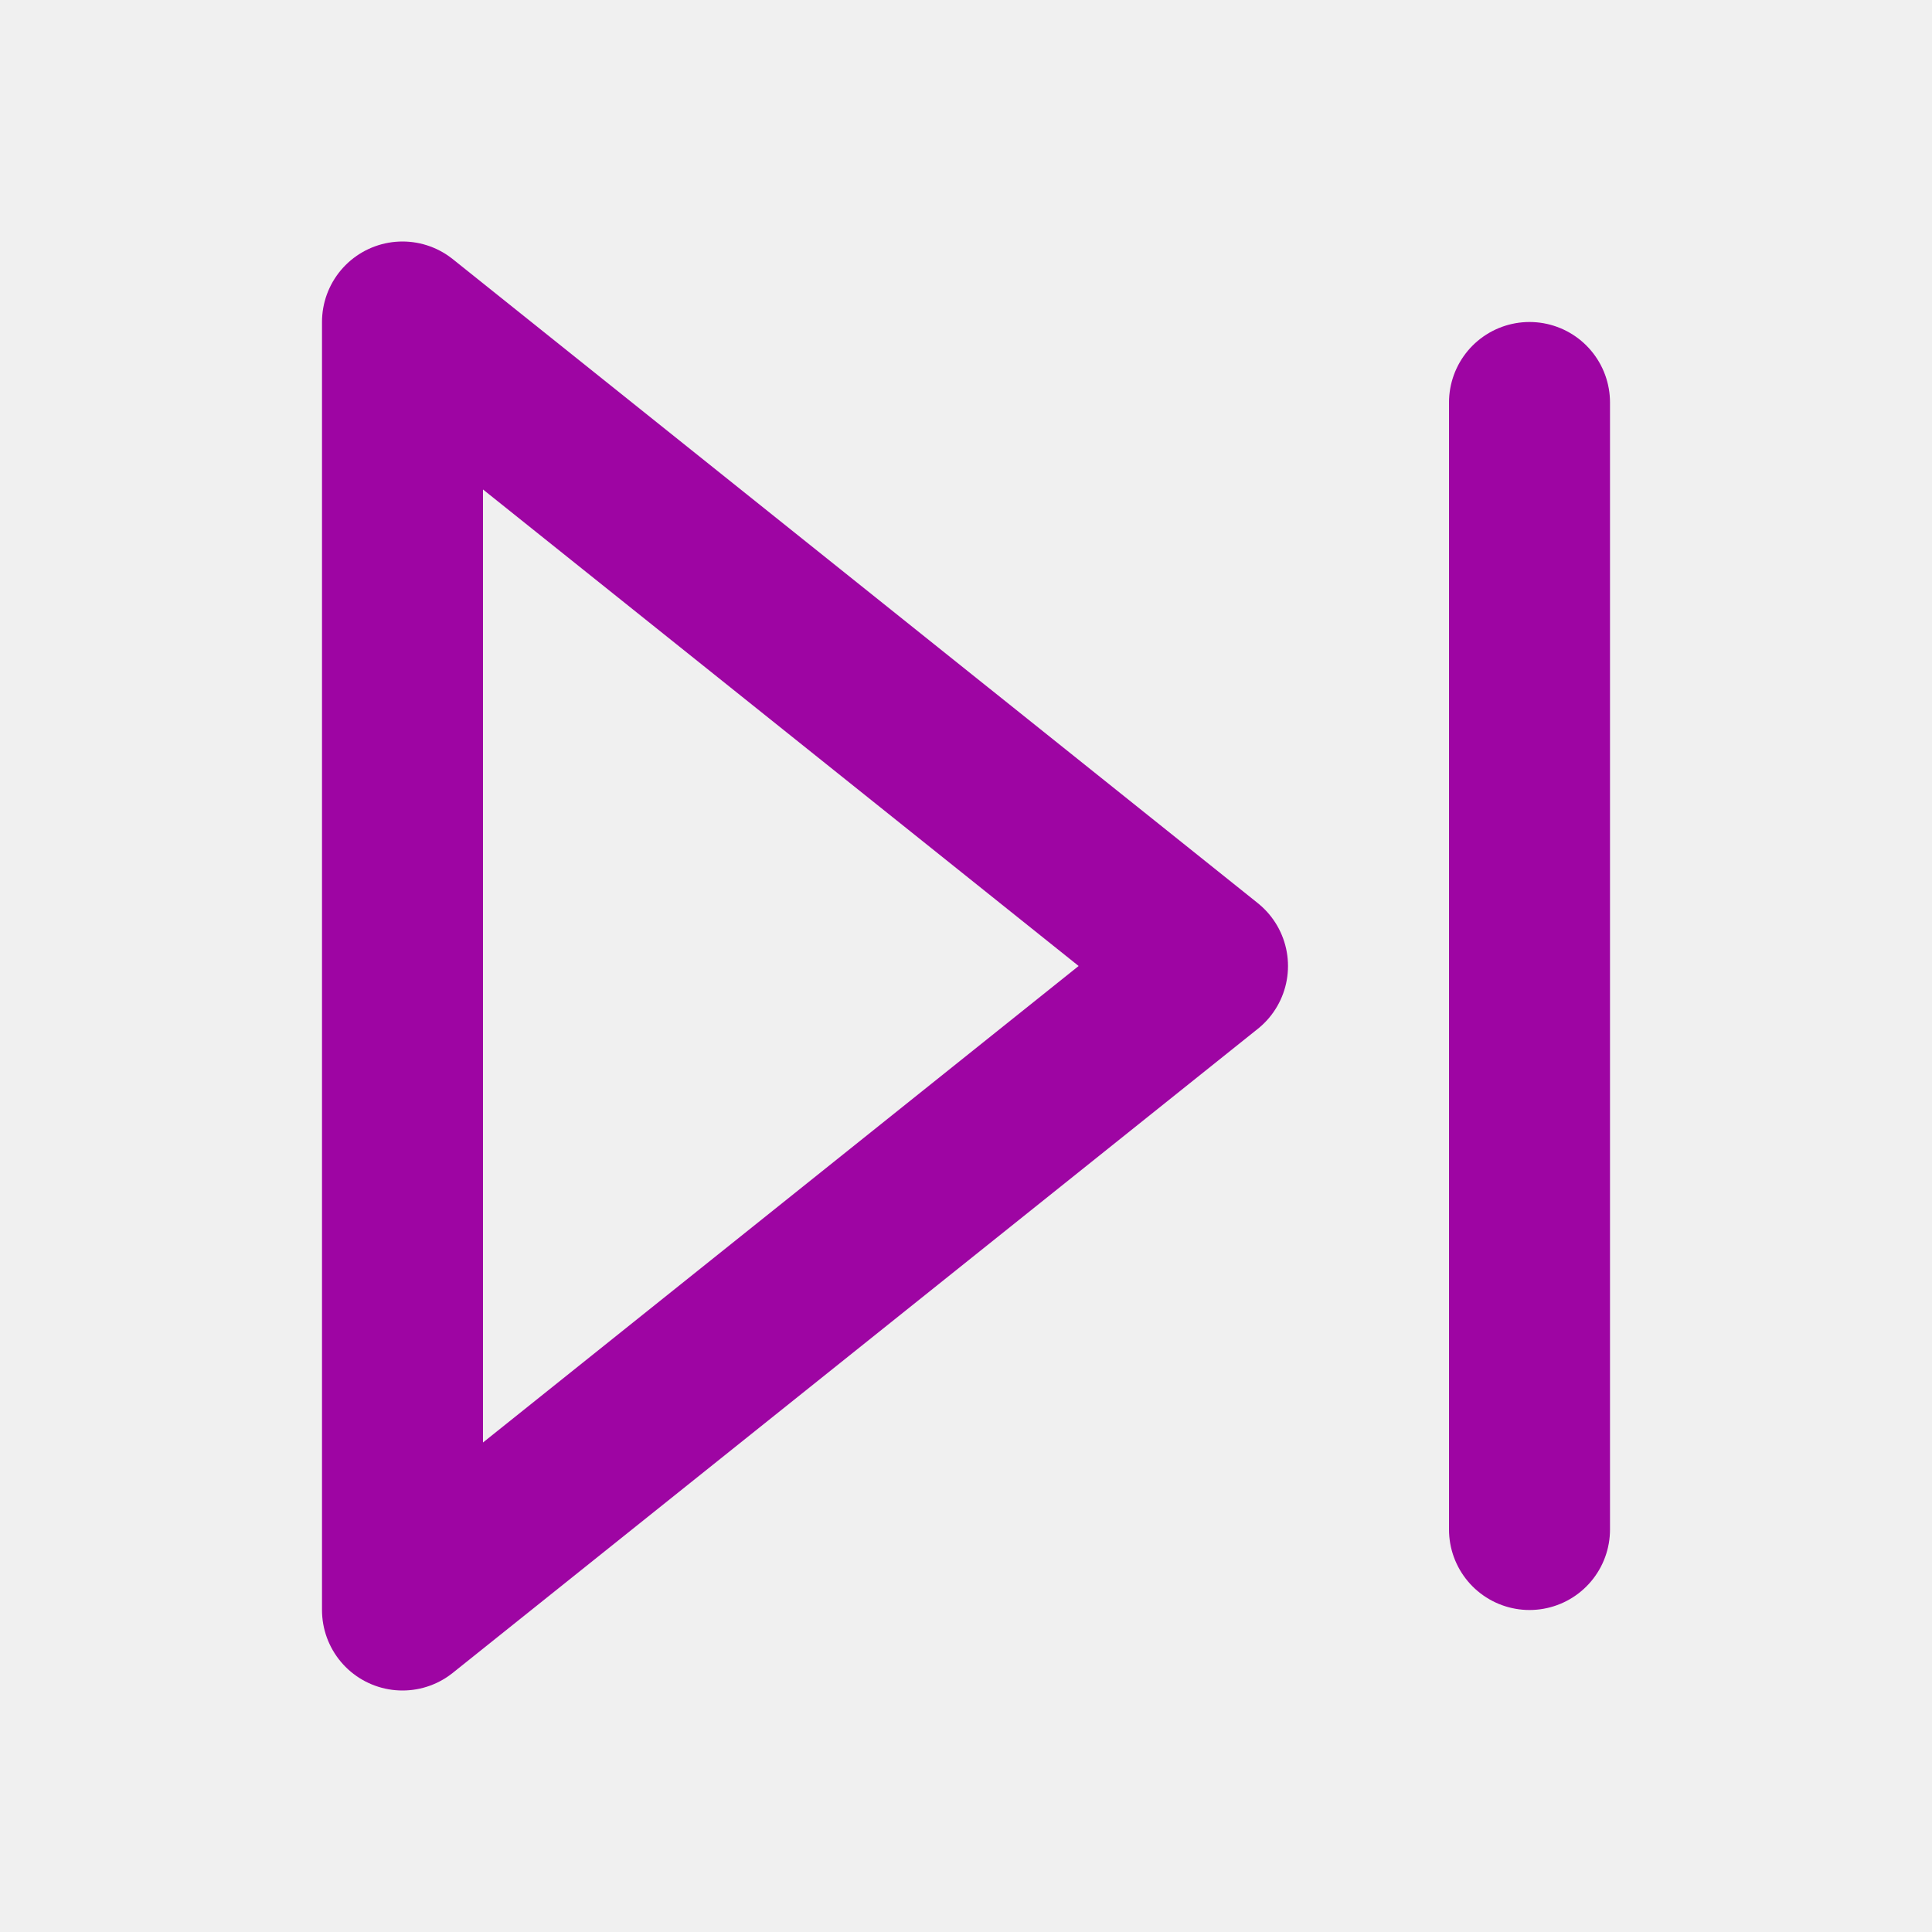
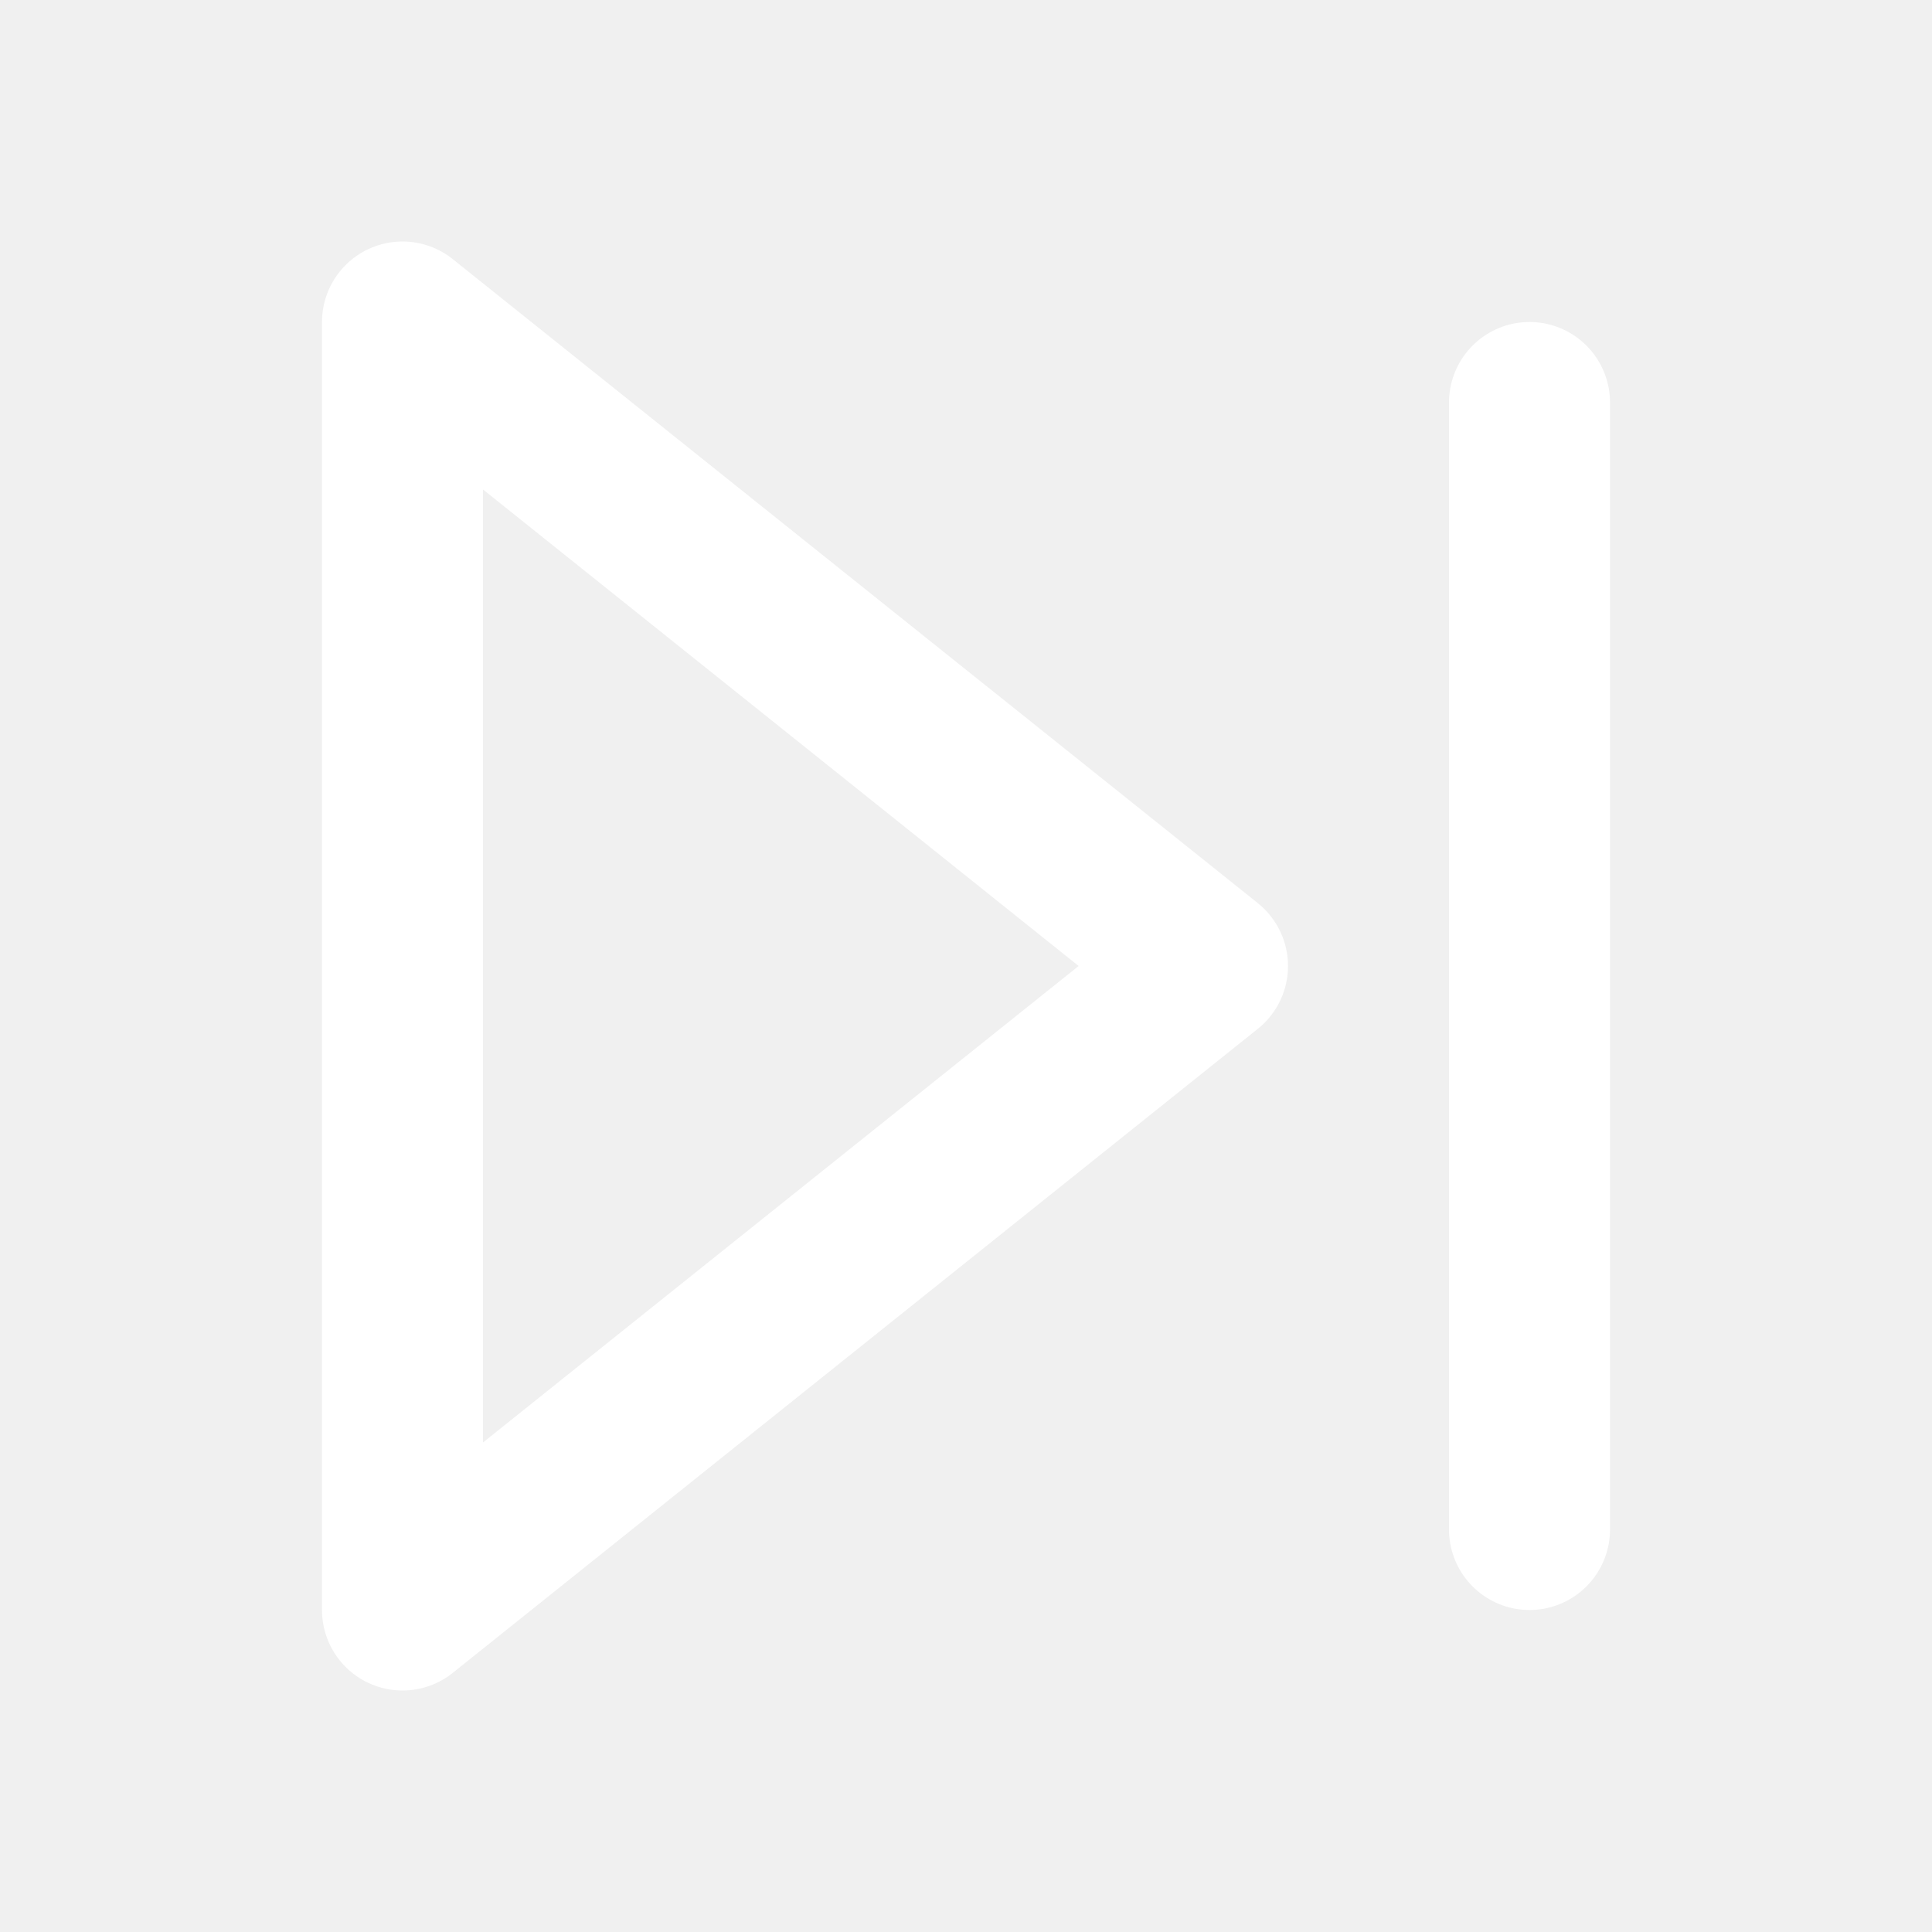
- <svg xmlns="http://www.w3.org/2000/svg" width="100" height="100" viewBox="0 0 24 24" fill="none" stroke="#9E05A3" stroke-width="2" stroke-linecap="round" stroke-linejoin="round" class="feather feather-skip-forward">
+ <svg xmlns="http://www.w3.org/2000/svg" width="100" height="100" viewBox="0 0 24 24" fill="none" stroke="#ffffff" stroke-width="2" stroke-linecap="round" stroke-linejoin="round" class="feather feather-skip-forward">
  <polygon points="5 4 15 12 5 20 5 4" />
  <line x1="19" y1="5" x2="19" y2="19" />
</svg>
